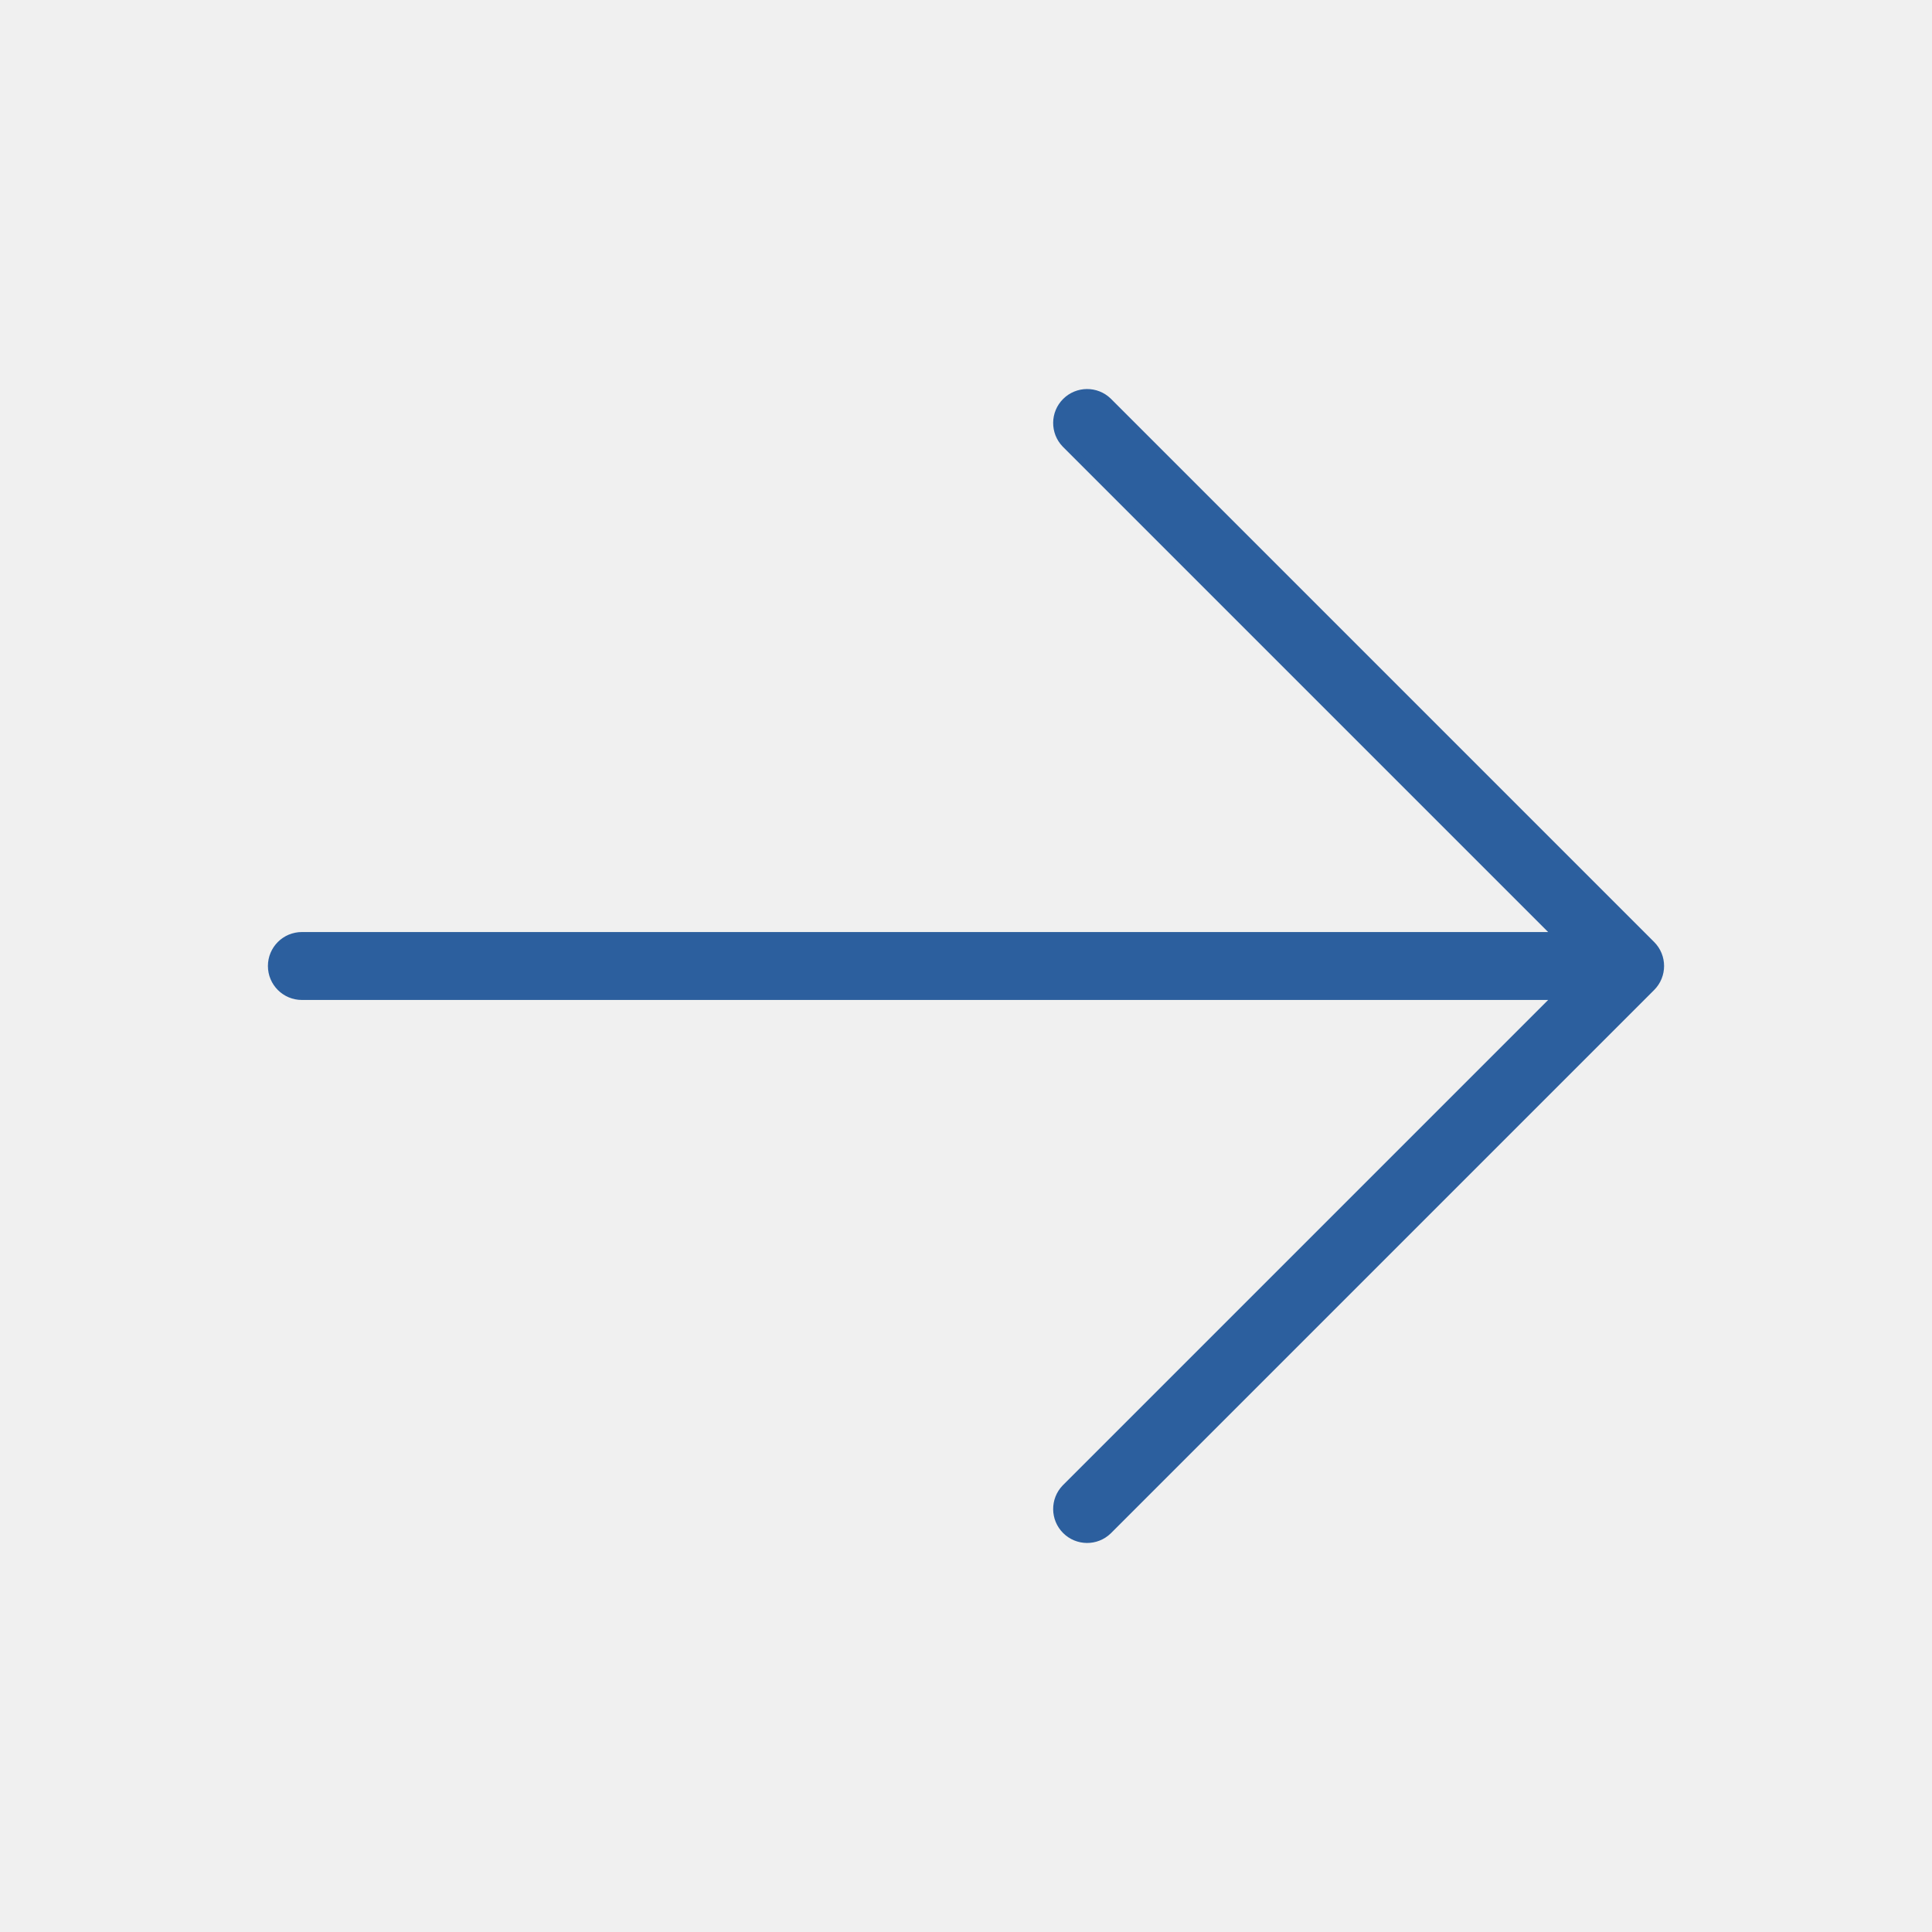
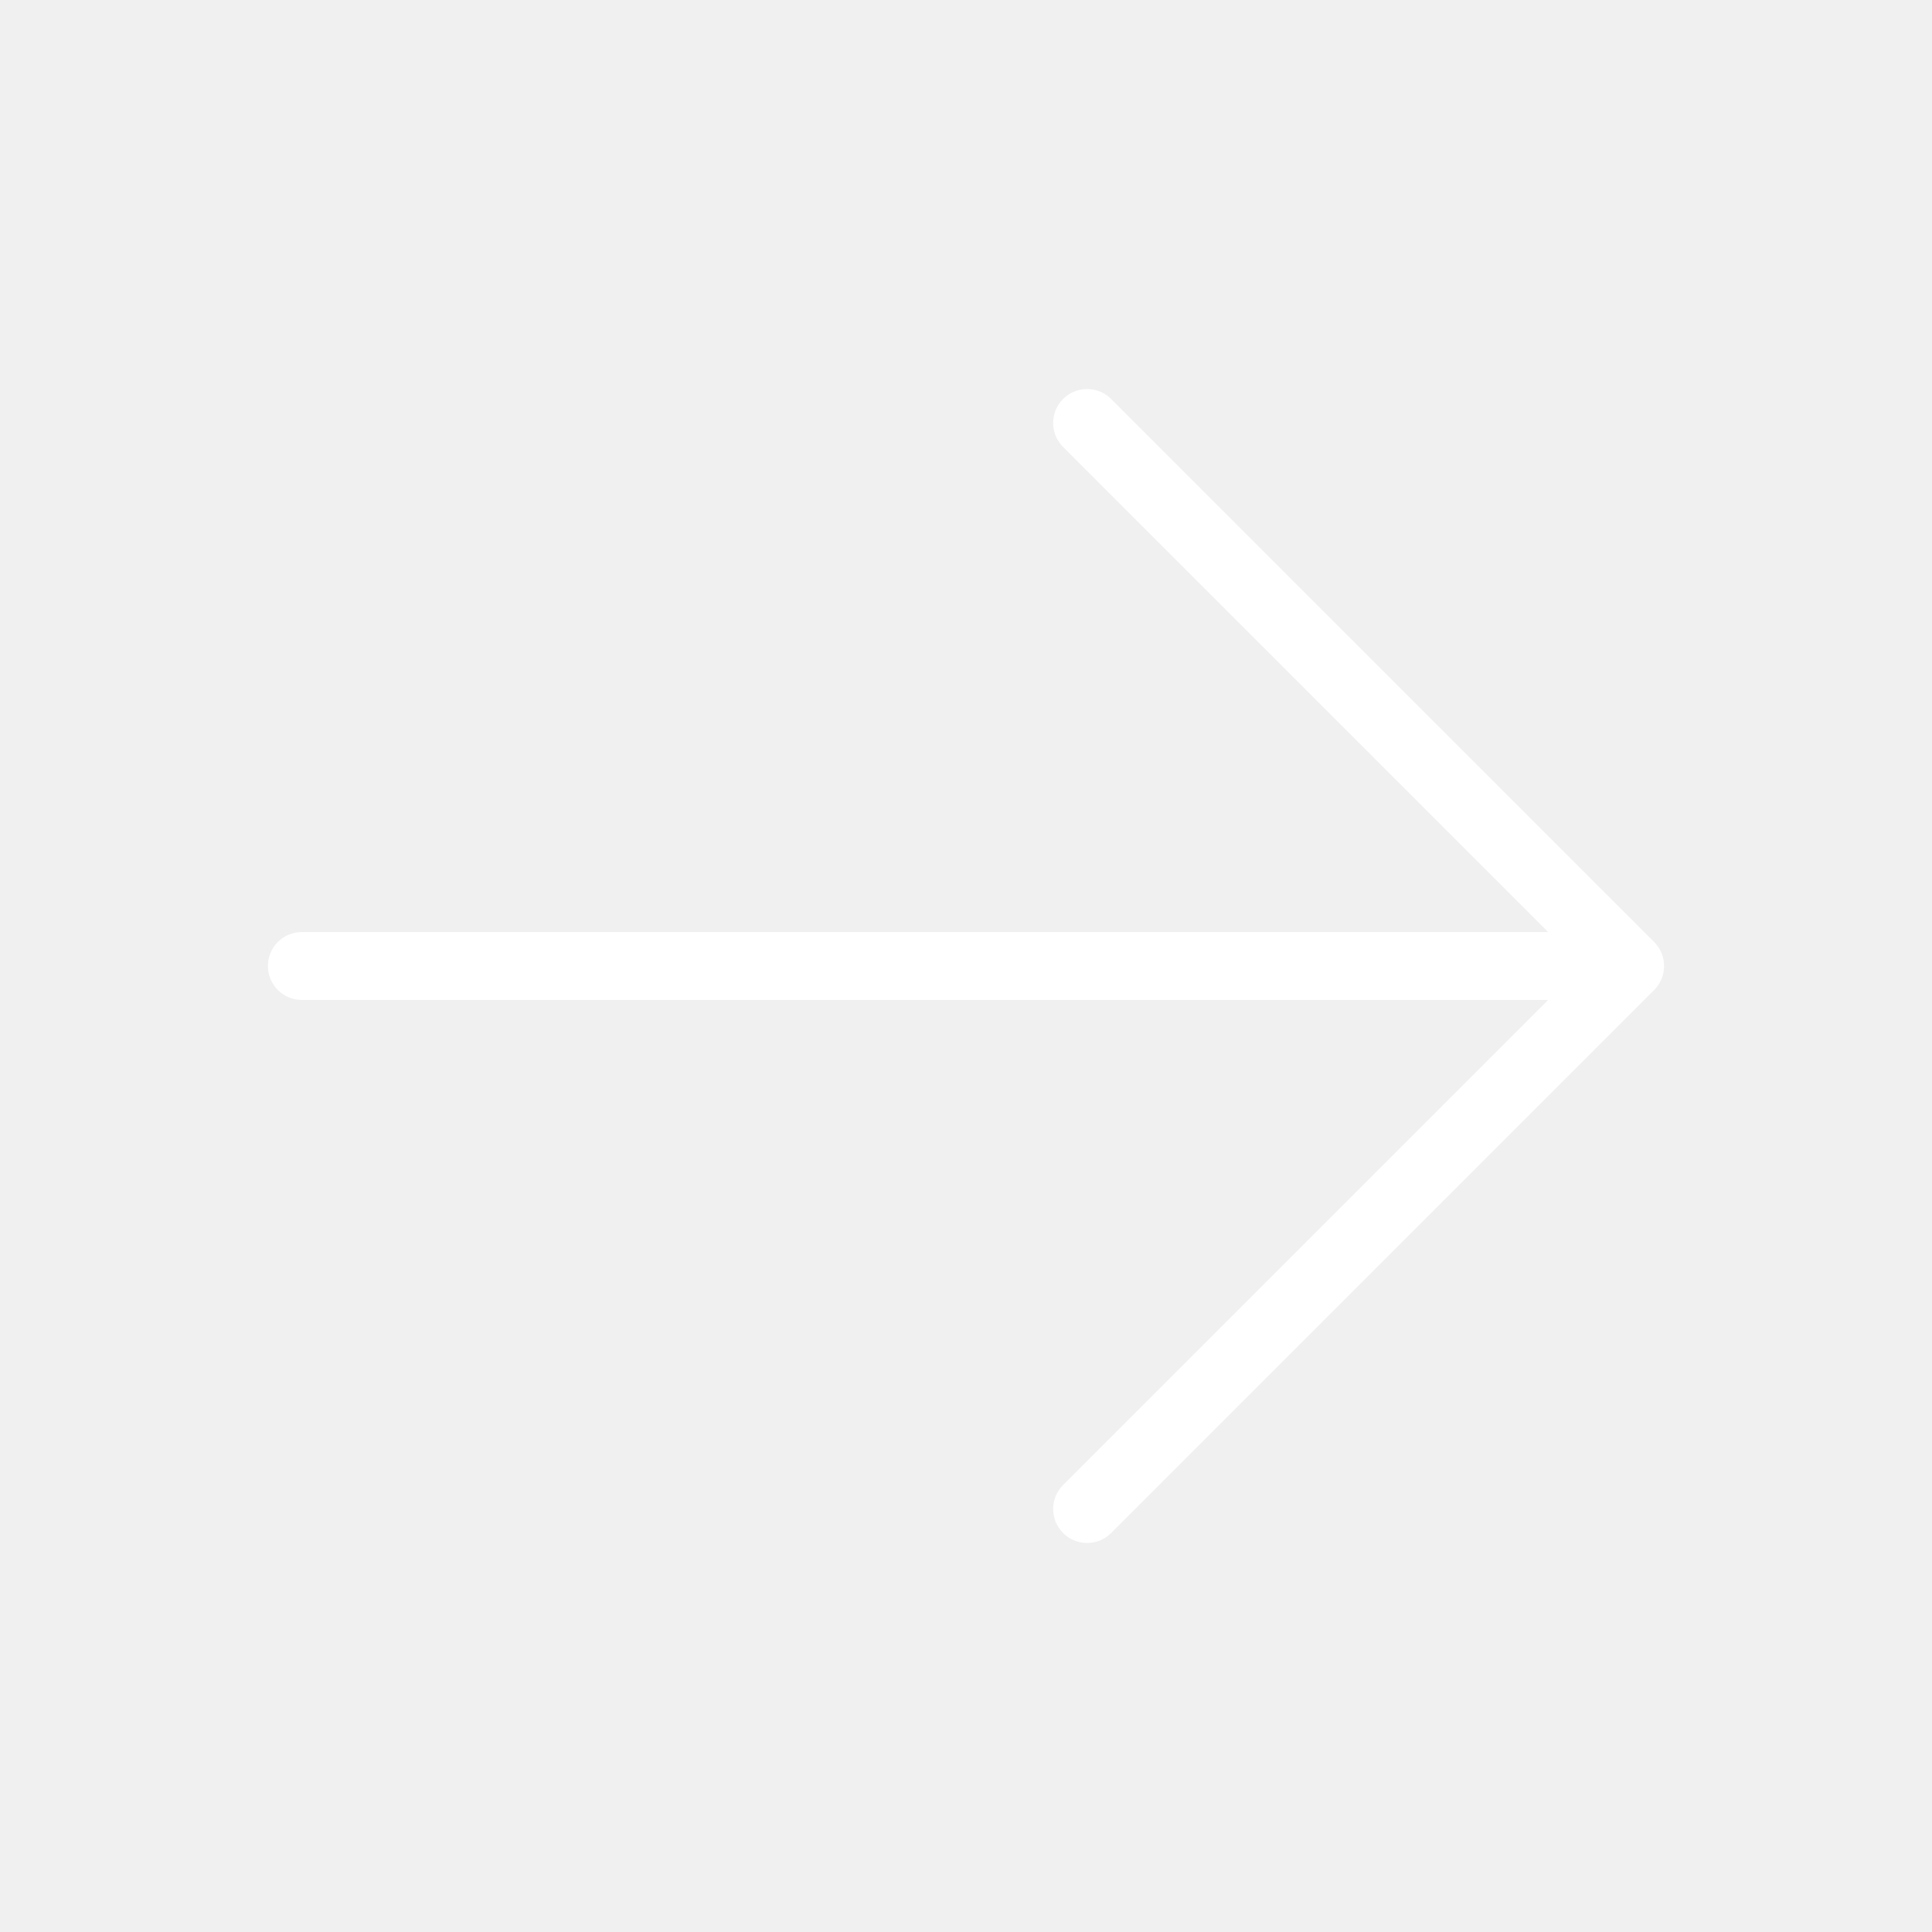
- <svg xmlns="http://www.w3.org/2000/svg" fill="#2C5F9E" width="800px" height="800px" viewBox="0 0 256 256" id="Flat" stroke="#2C5F9E">
+ <svg xmlns="http://www.w3.org/2000/svg" fill="#ffffff" width="800px" height="800px" viewBox="0 0 256 256" id="Flat" stroke="#ffffff">
  <g id="SVGRepo_bgCarrier" stroke-width="0" />
  <g id="SVGRepo_tracerCarrier" stroke-linecap="round" stroke-linejoin="round" />
  <g id="SVGRepo_iconCarrier">
    <path d="M218.828,130.828l-72,72a4,4,0,0,1-5.656-5.656L206.343,132H40a4,4,0,0,1,0-8H206.343L141.172,58.828a4,4,0,0,1,5.656-5.656l72,72A3.999,3.999,0,0,1,218.828,130.828Z" />
  </g>
</svg>
